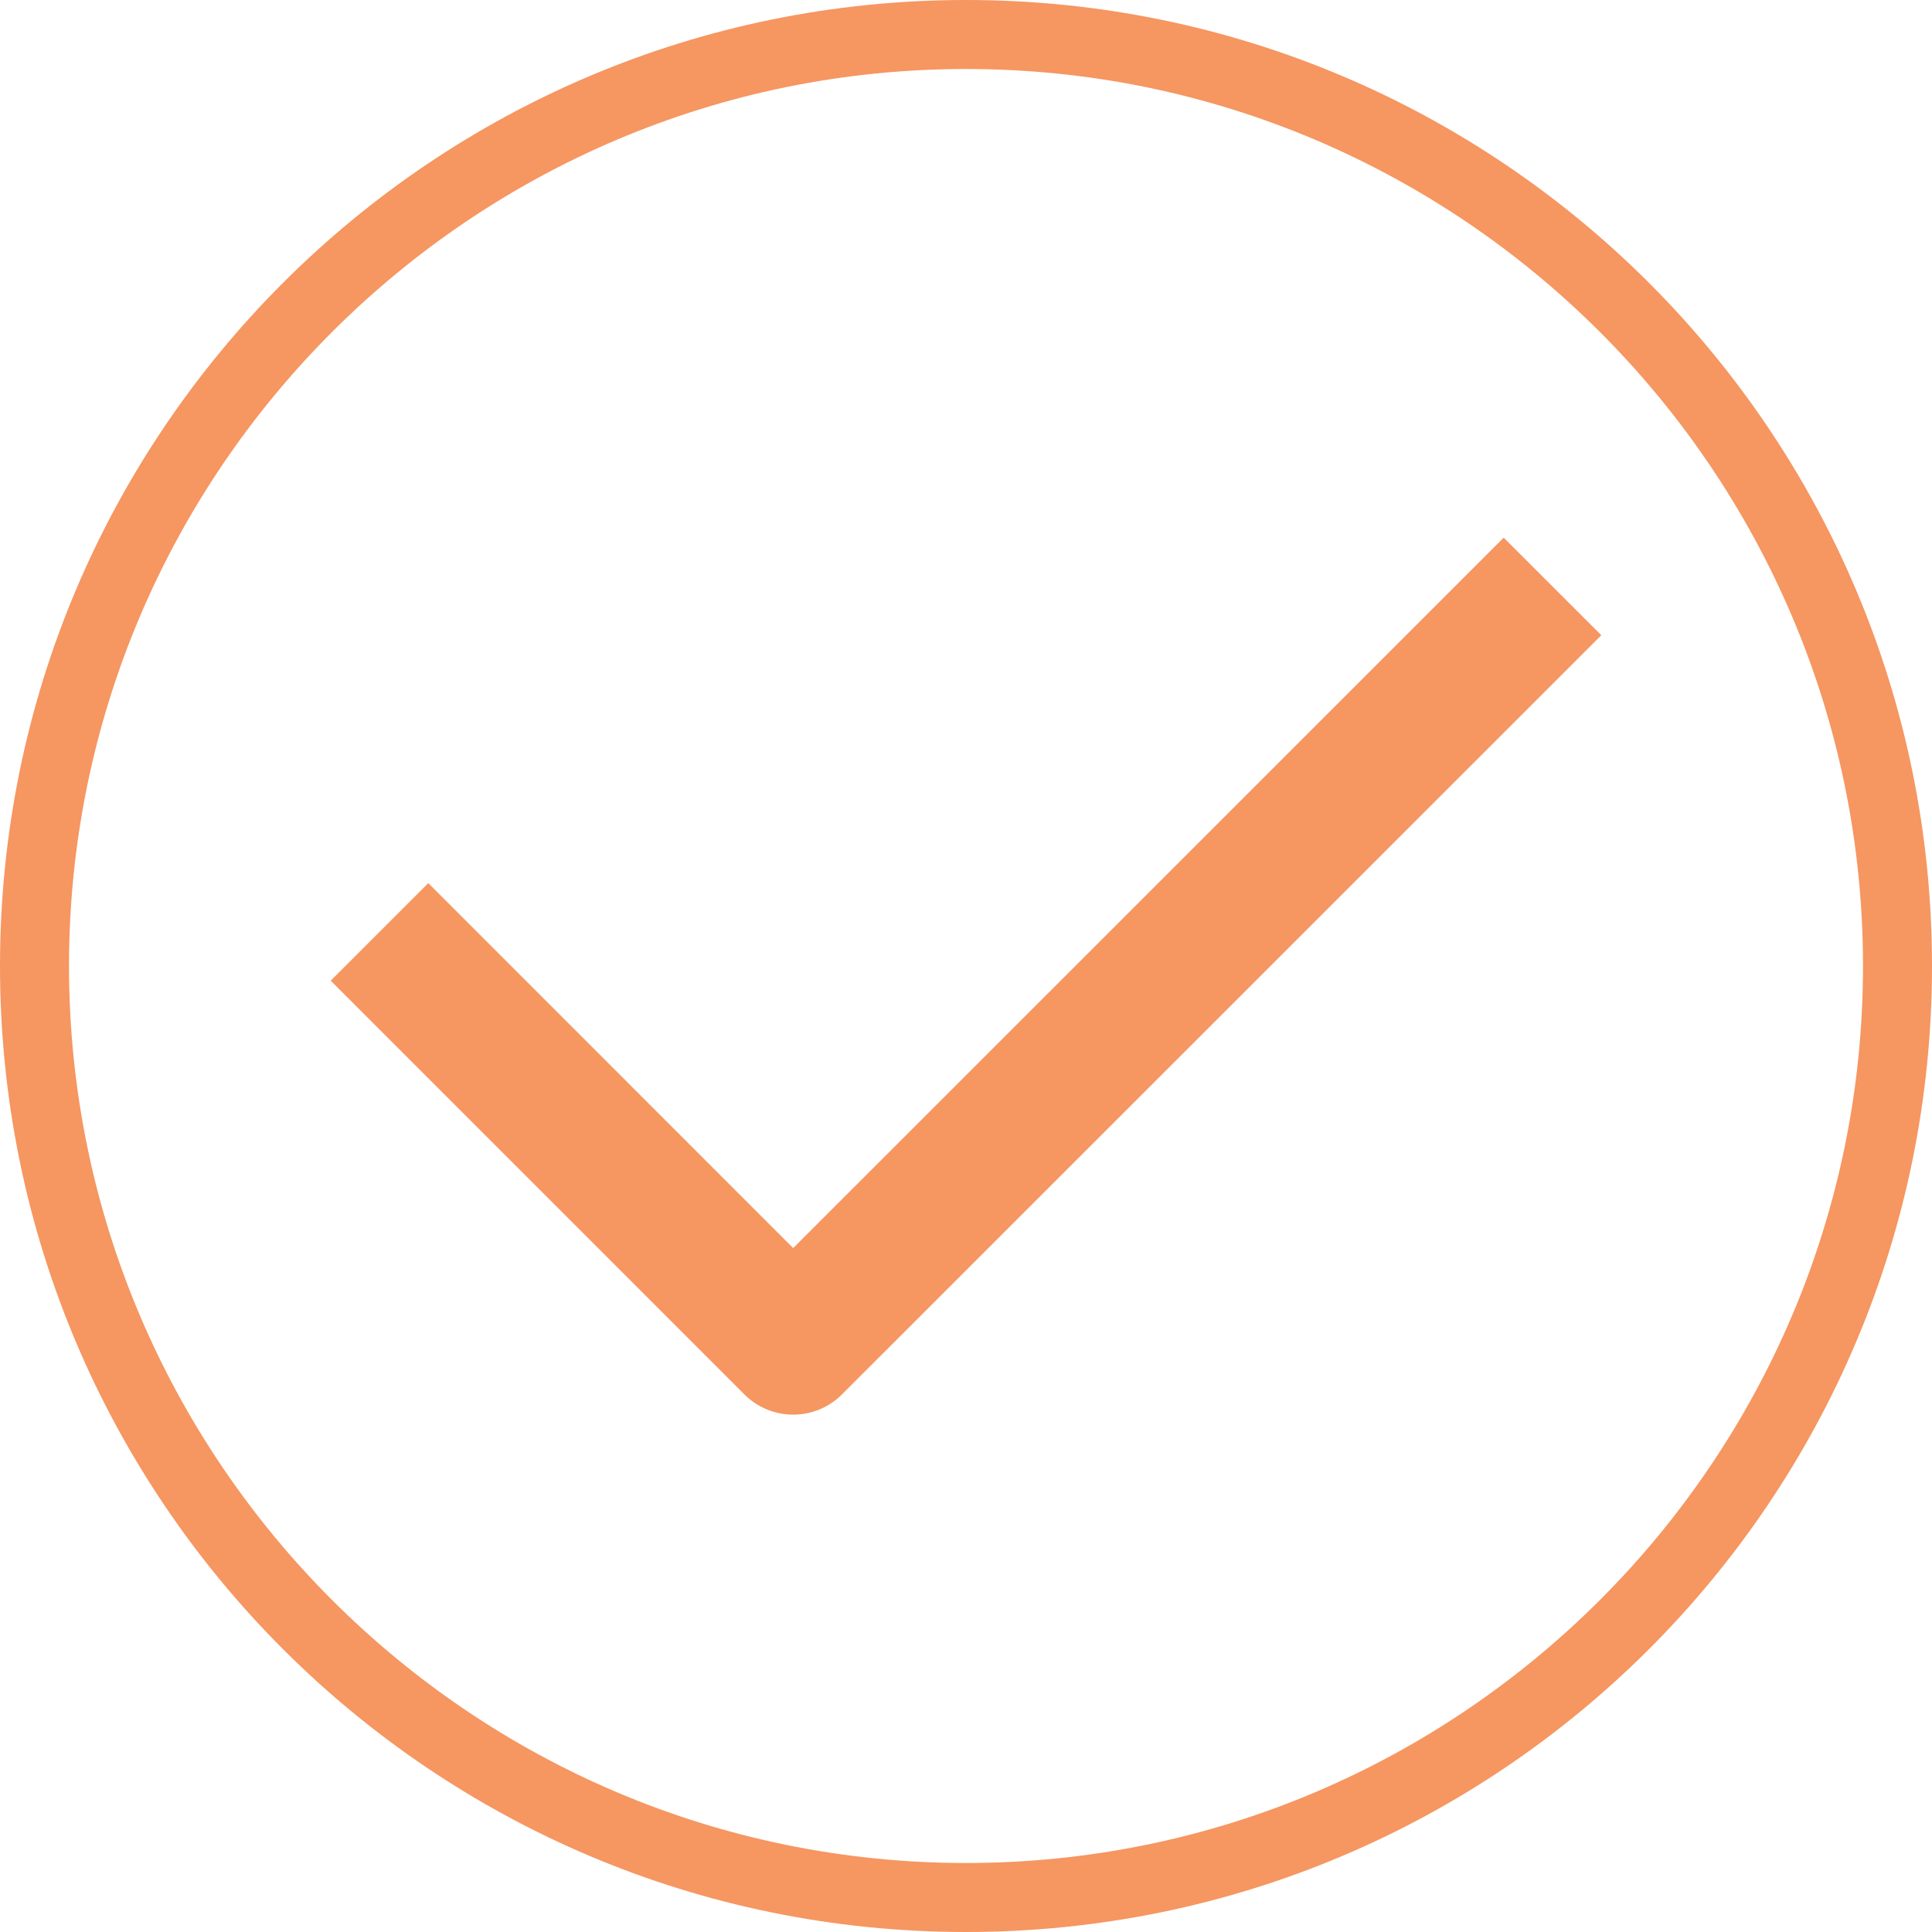
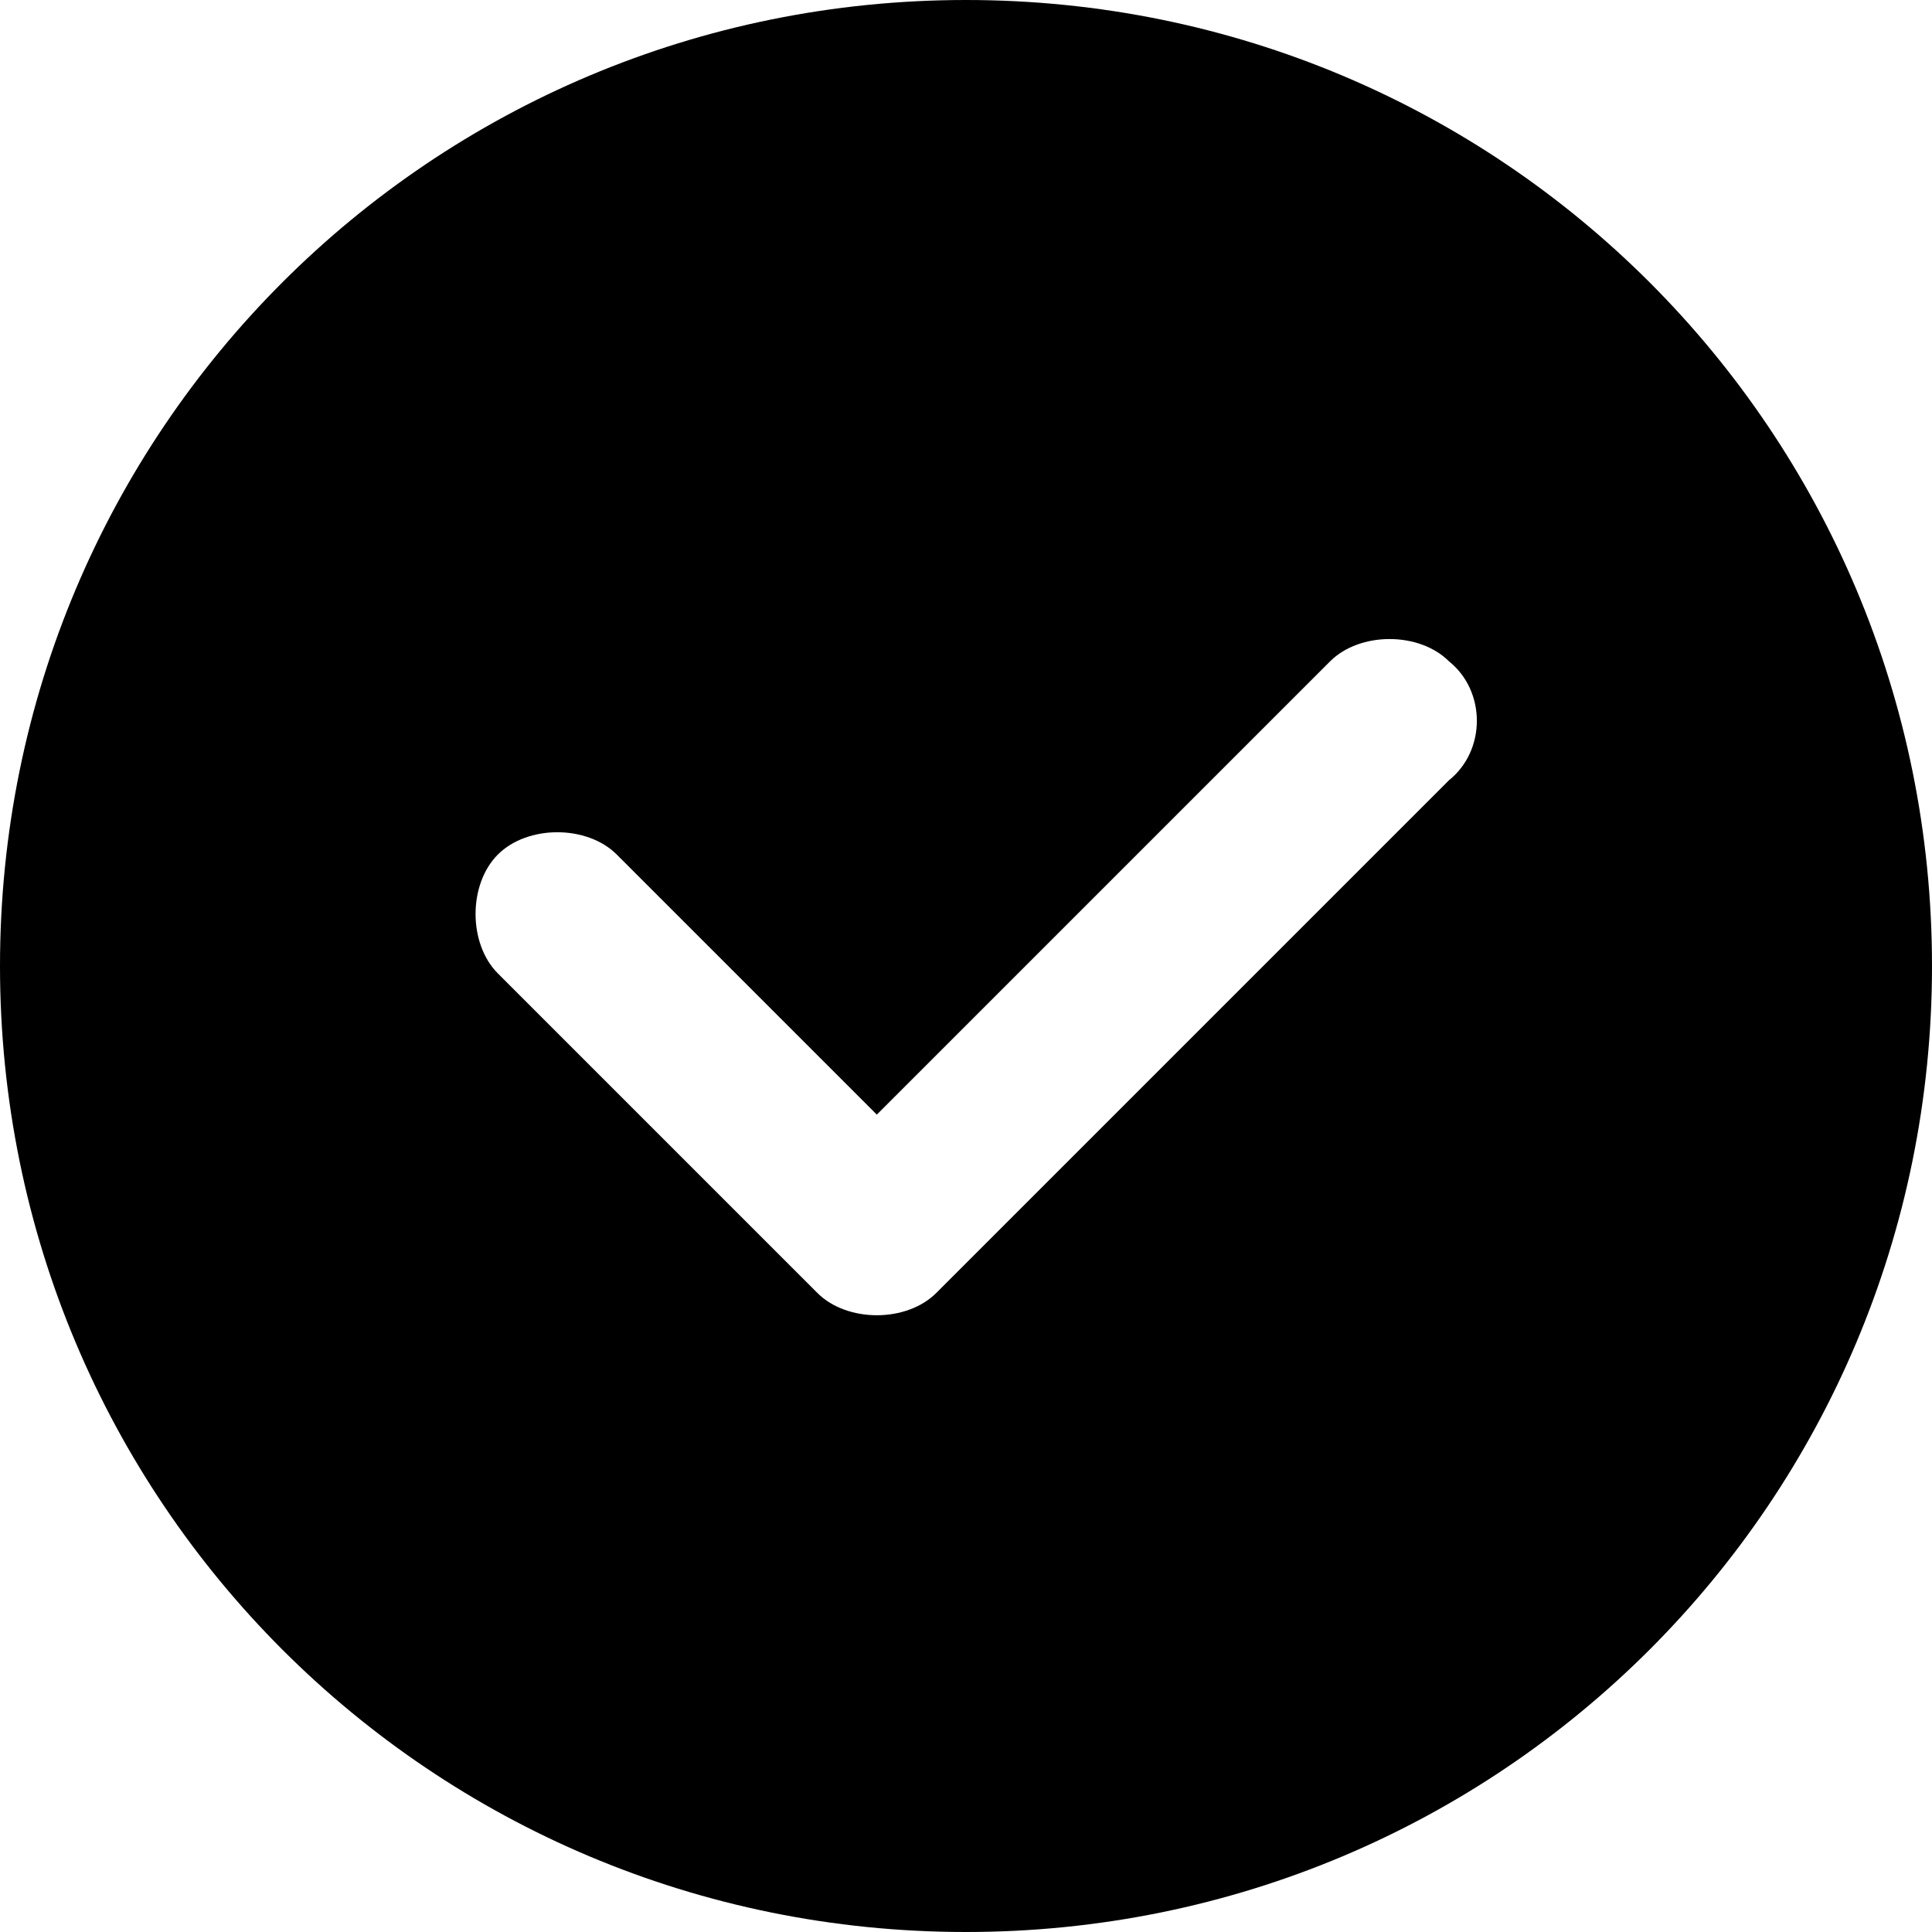
- <svg xmlns="http://www.w3.org/2000/svg" style="width: 1em;height: 1em;vertical-align: middle;fill: currentColor;overflow: hidden;" viewBox="0 0 1024 1024" version="1.1" p-id="1745">
-   <path d="M796.999 284.965 420.392 661.5 227.001 468.072l-51.714 51.714L394.536 739.072c7.142 7.142 16.499 10.714 25.858 10.714s18.714-3.571 25.858-10.714l402.465-402.394L796.999 284.965z" fill="#F69661" p-id="1746" />
-   <path d="M512 0C229.215 0 0 229.215 0 512s229.215 512 512 512 512-229.215 512-512S794.785 0 512 0zM512 987.429C249.858 987.429 36.571 774.142 36.571 512S249.858 36.571 512 36.571s475.429 213.286 475.429 475.429S774.142 987.429 512 987.429z" fill="#F69661" p-id="1747" />
+ <svg xmlns="http://www.w3.org/2000/svg" style="width: 1em;height: 1em;vertical-align: middle;fill: currentColor;overflow: hidden;" viewBox="0 0 1024 1024" version="1.1" p-id="1520">
+   <path d="M512 0C228.431 0 0 228.431 0 512s228.431 512 512 512 512-228.431 512-512S795.569 0 512 0z m256 413.538l-271.754 271.754c-7.877 7.877-19.692 11.815-31.508 11.815-11.815 0-23.631-3.938-31.508-11.815l-169.354-169.354c-15.754-15.754-15.754-47.262 0-63.015 15.754-15.754 47.262-15.754 63.015 0l137.846 137.846 240.246-240.246c15.754-15.754 47.262-15.754 63.015 0 19.692 15.754 19.692 47.262 0 63.015z" p-id="1521" />
</svg>
